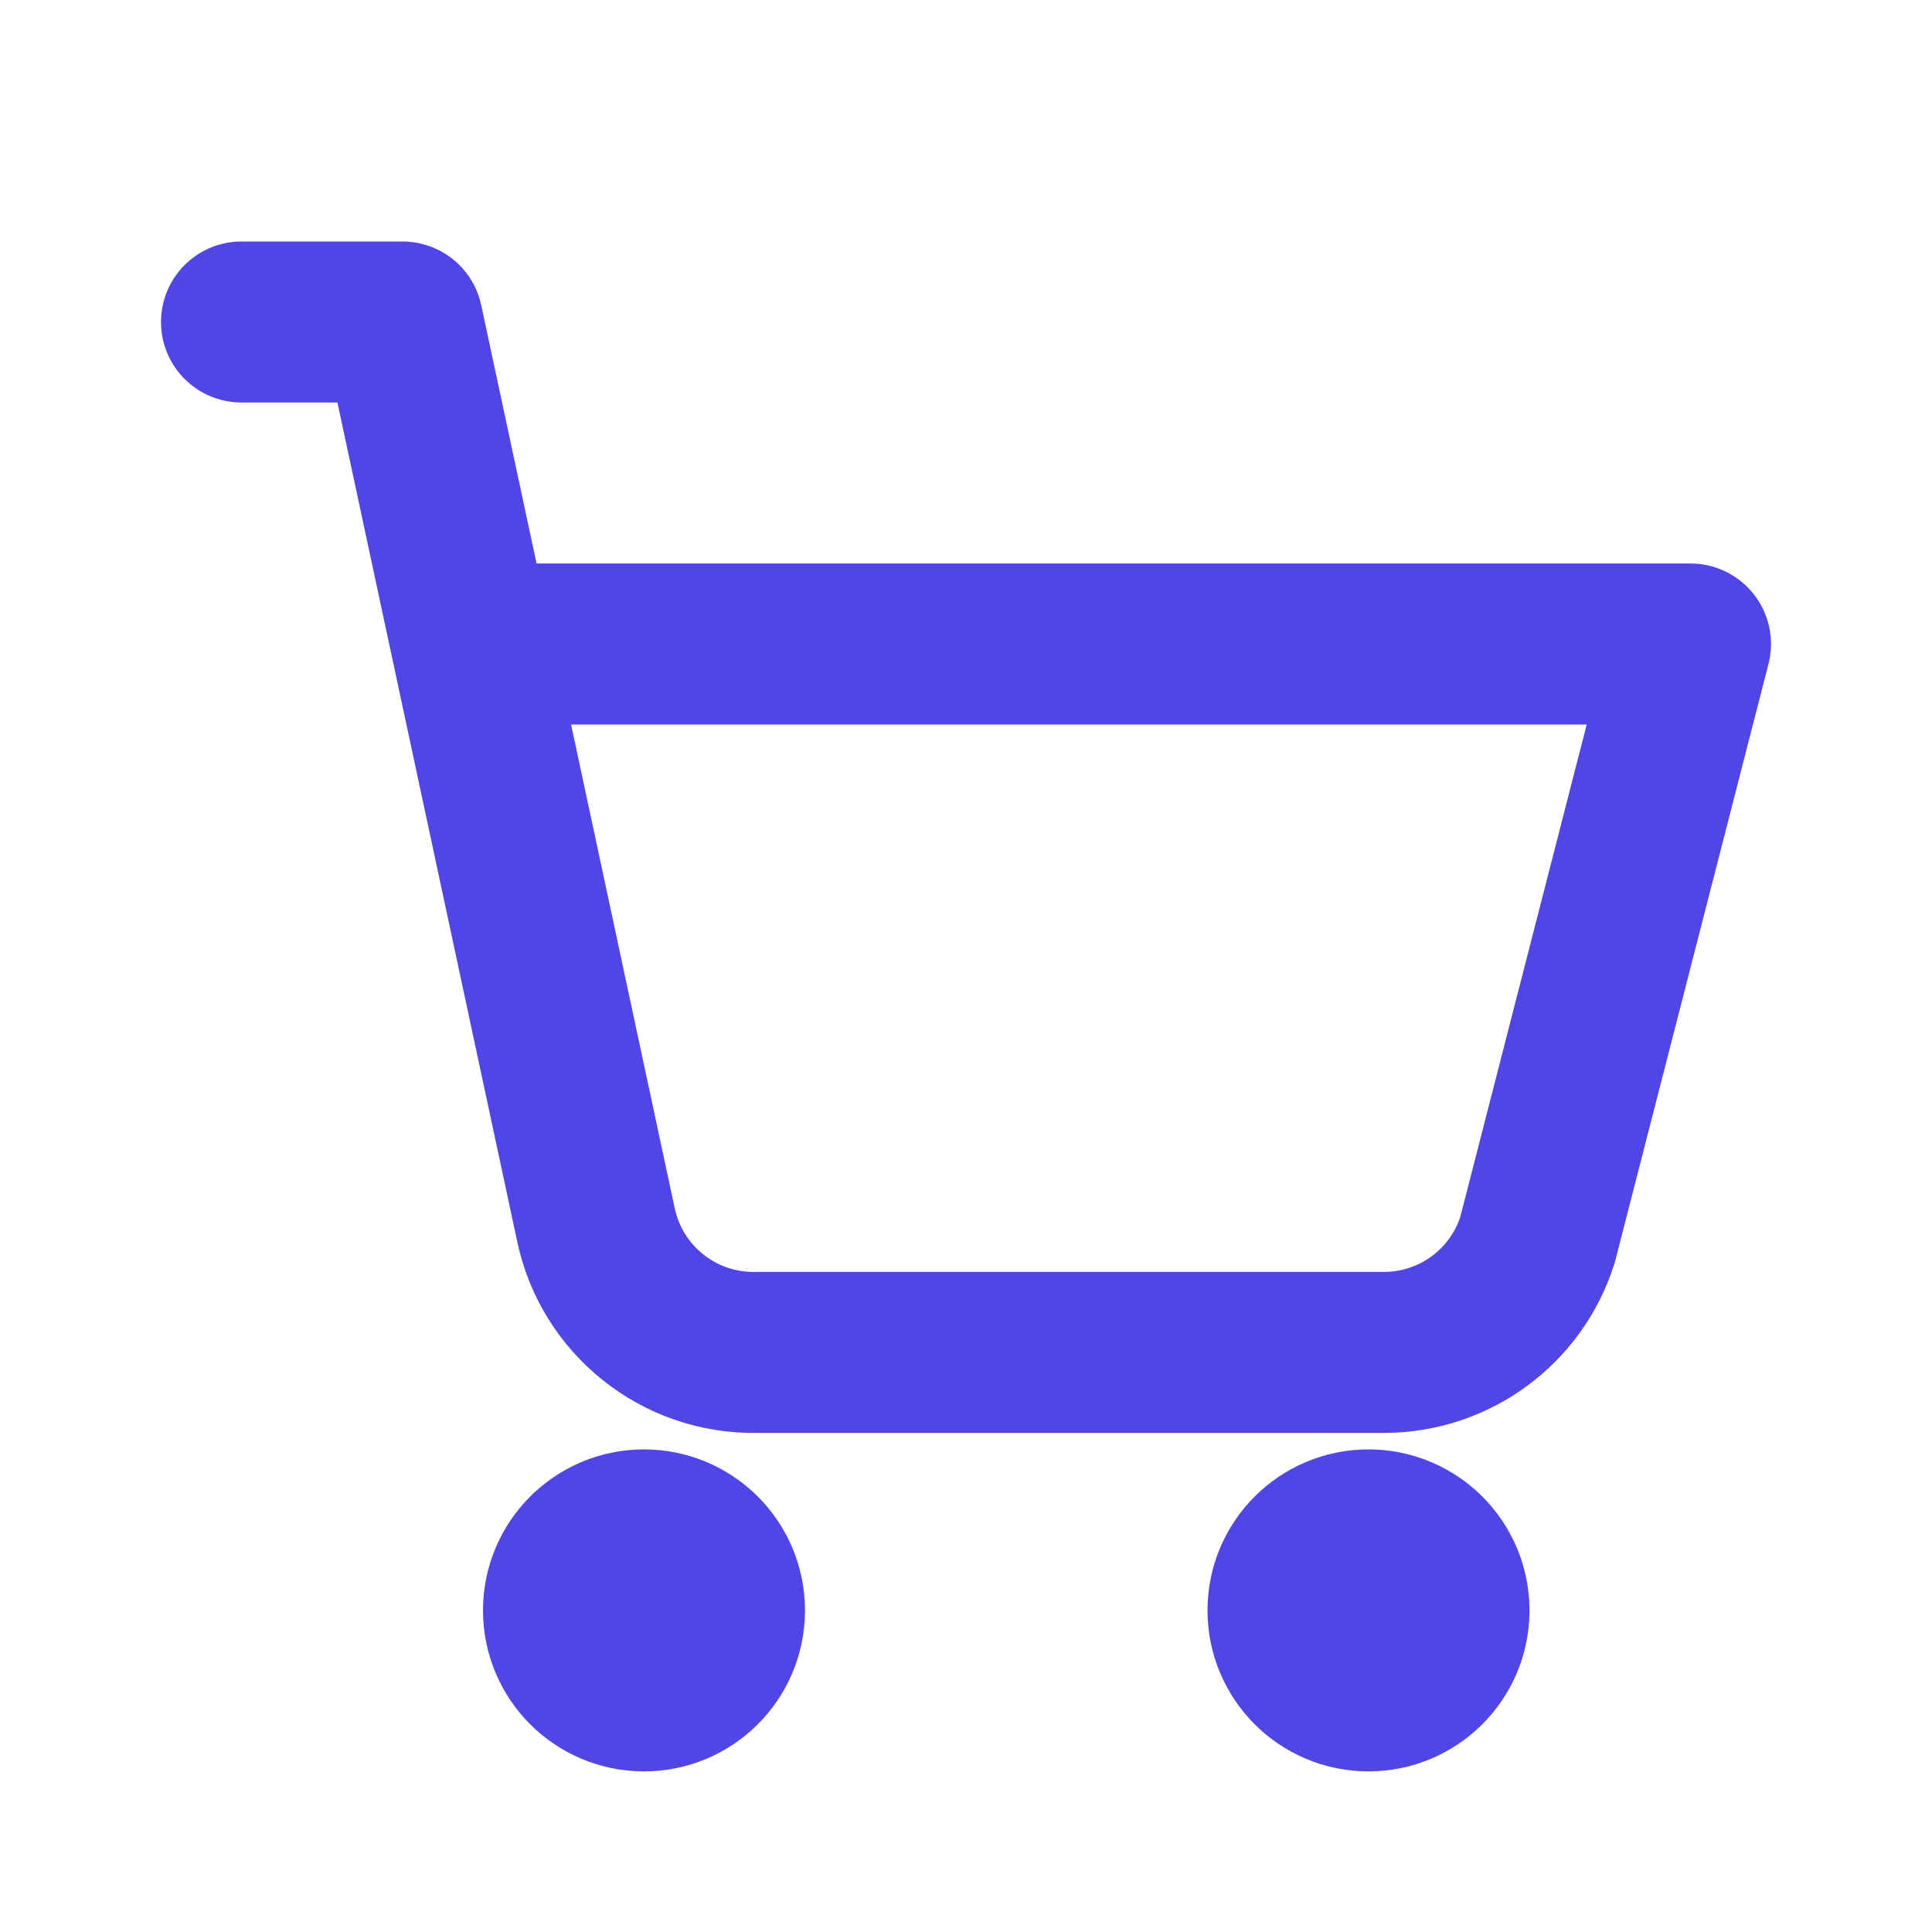
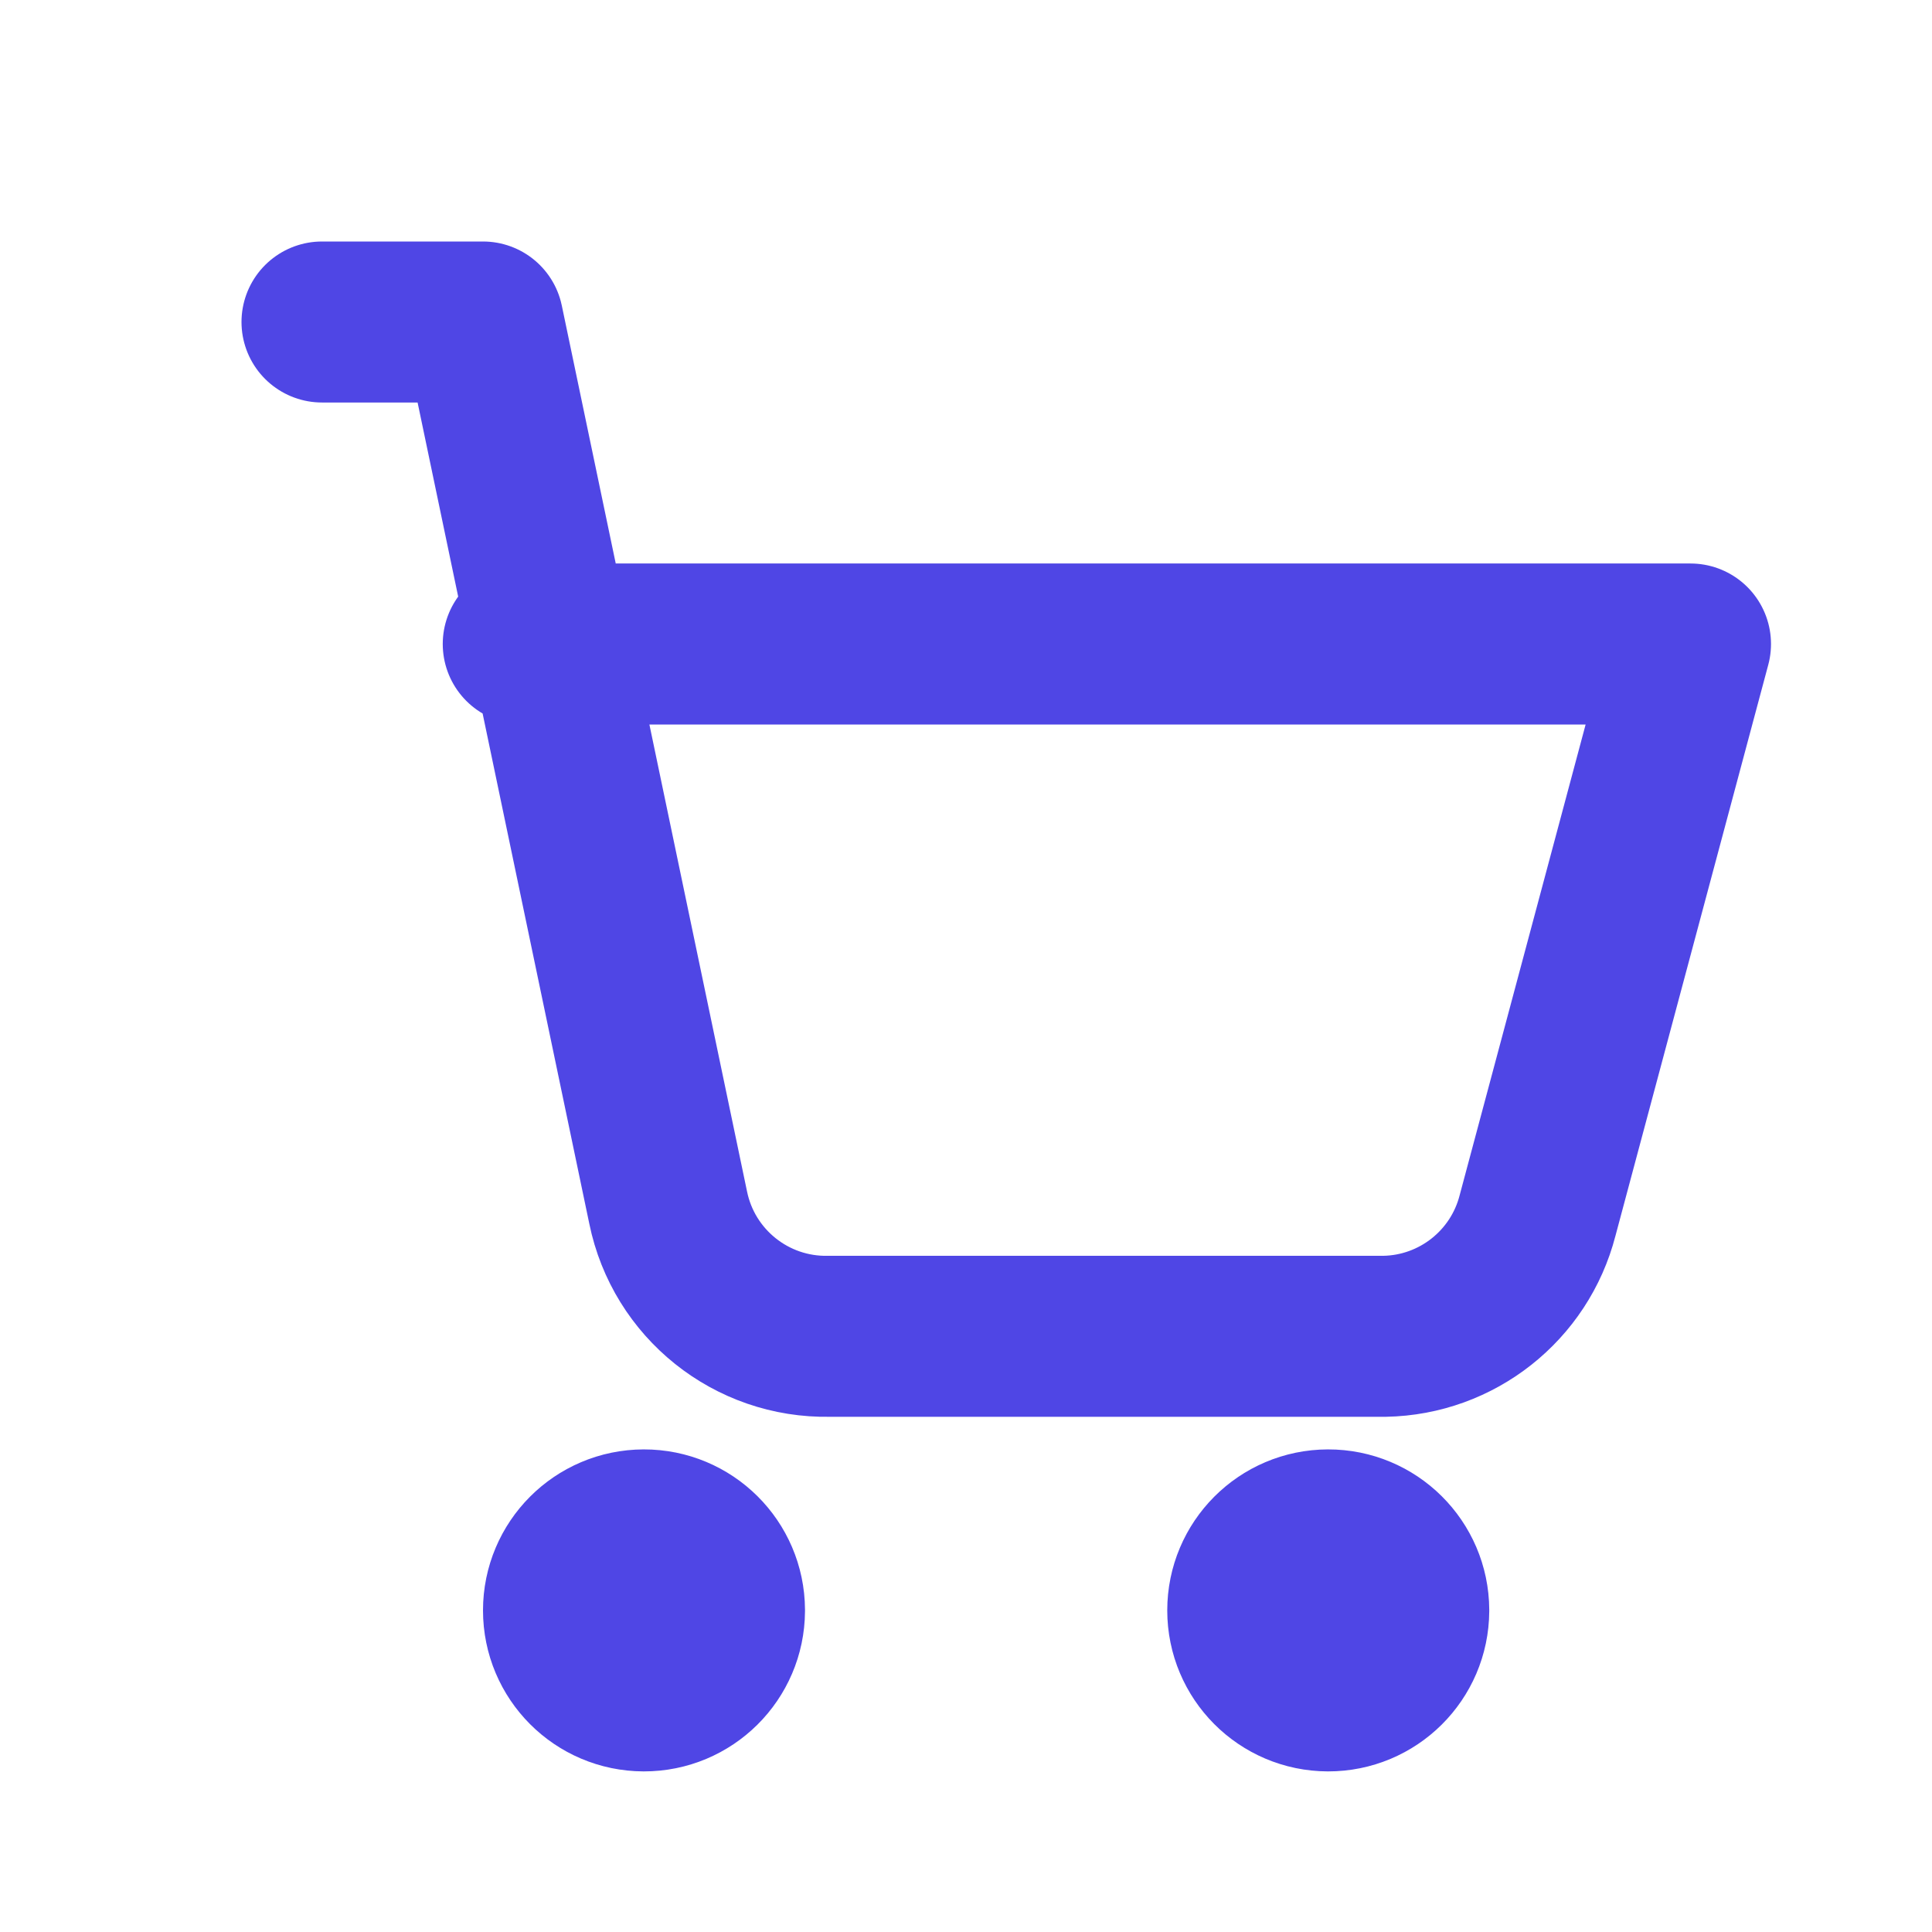
<svg xmlns="http://www.w3.org/2000/svg" viewBox="0 0 24 24" fill="none" stroke="#4f46e5" stroke-width="2" stroke-linecap="round" stroke-linejoin="round">
-   <path d="M3 4h2l2.4 11.2a2 2 0 0 0 2 1.6h7.8a2 2 0 0 0 1.9-1.4L21 8H6" />
+   <path d="M4 4h2l2.3 11a2 2 0 0 0 2 1.6h6.9a2 2 0 0 0 1.9-1.5L21 8H6.5" />
  <path d="M9 20a1 1 0 1 0 0 .01" />
-   <path d="M18 20a1 1 0 1 0 0 .01" />
+   <path d="M17.5 20a1 1 0 1 0 0 .01" />
</svg>
